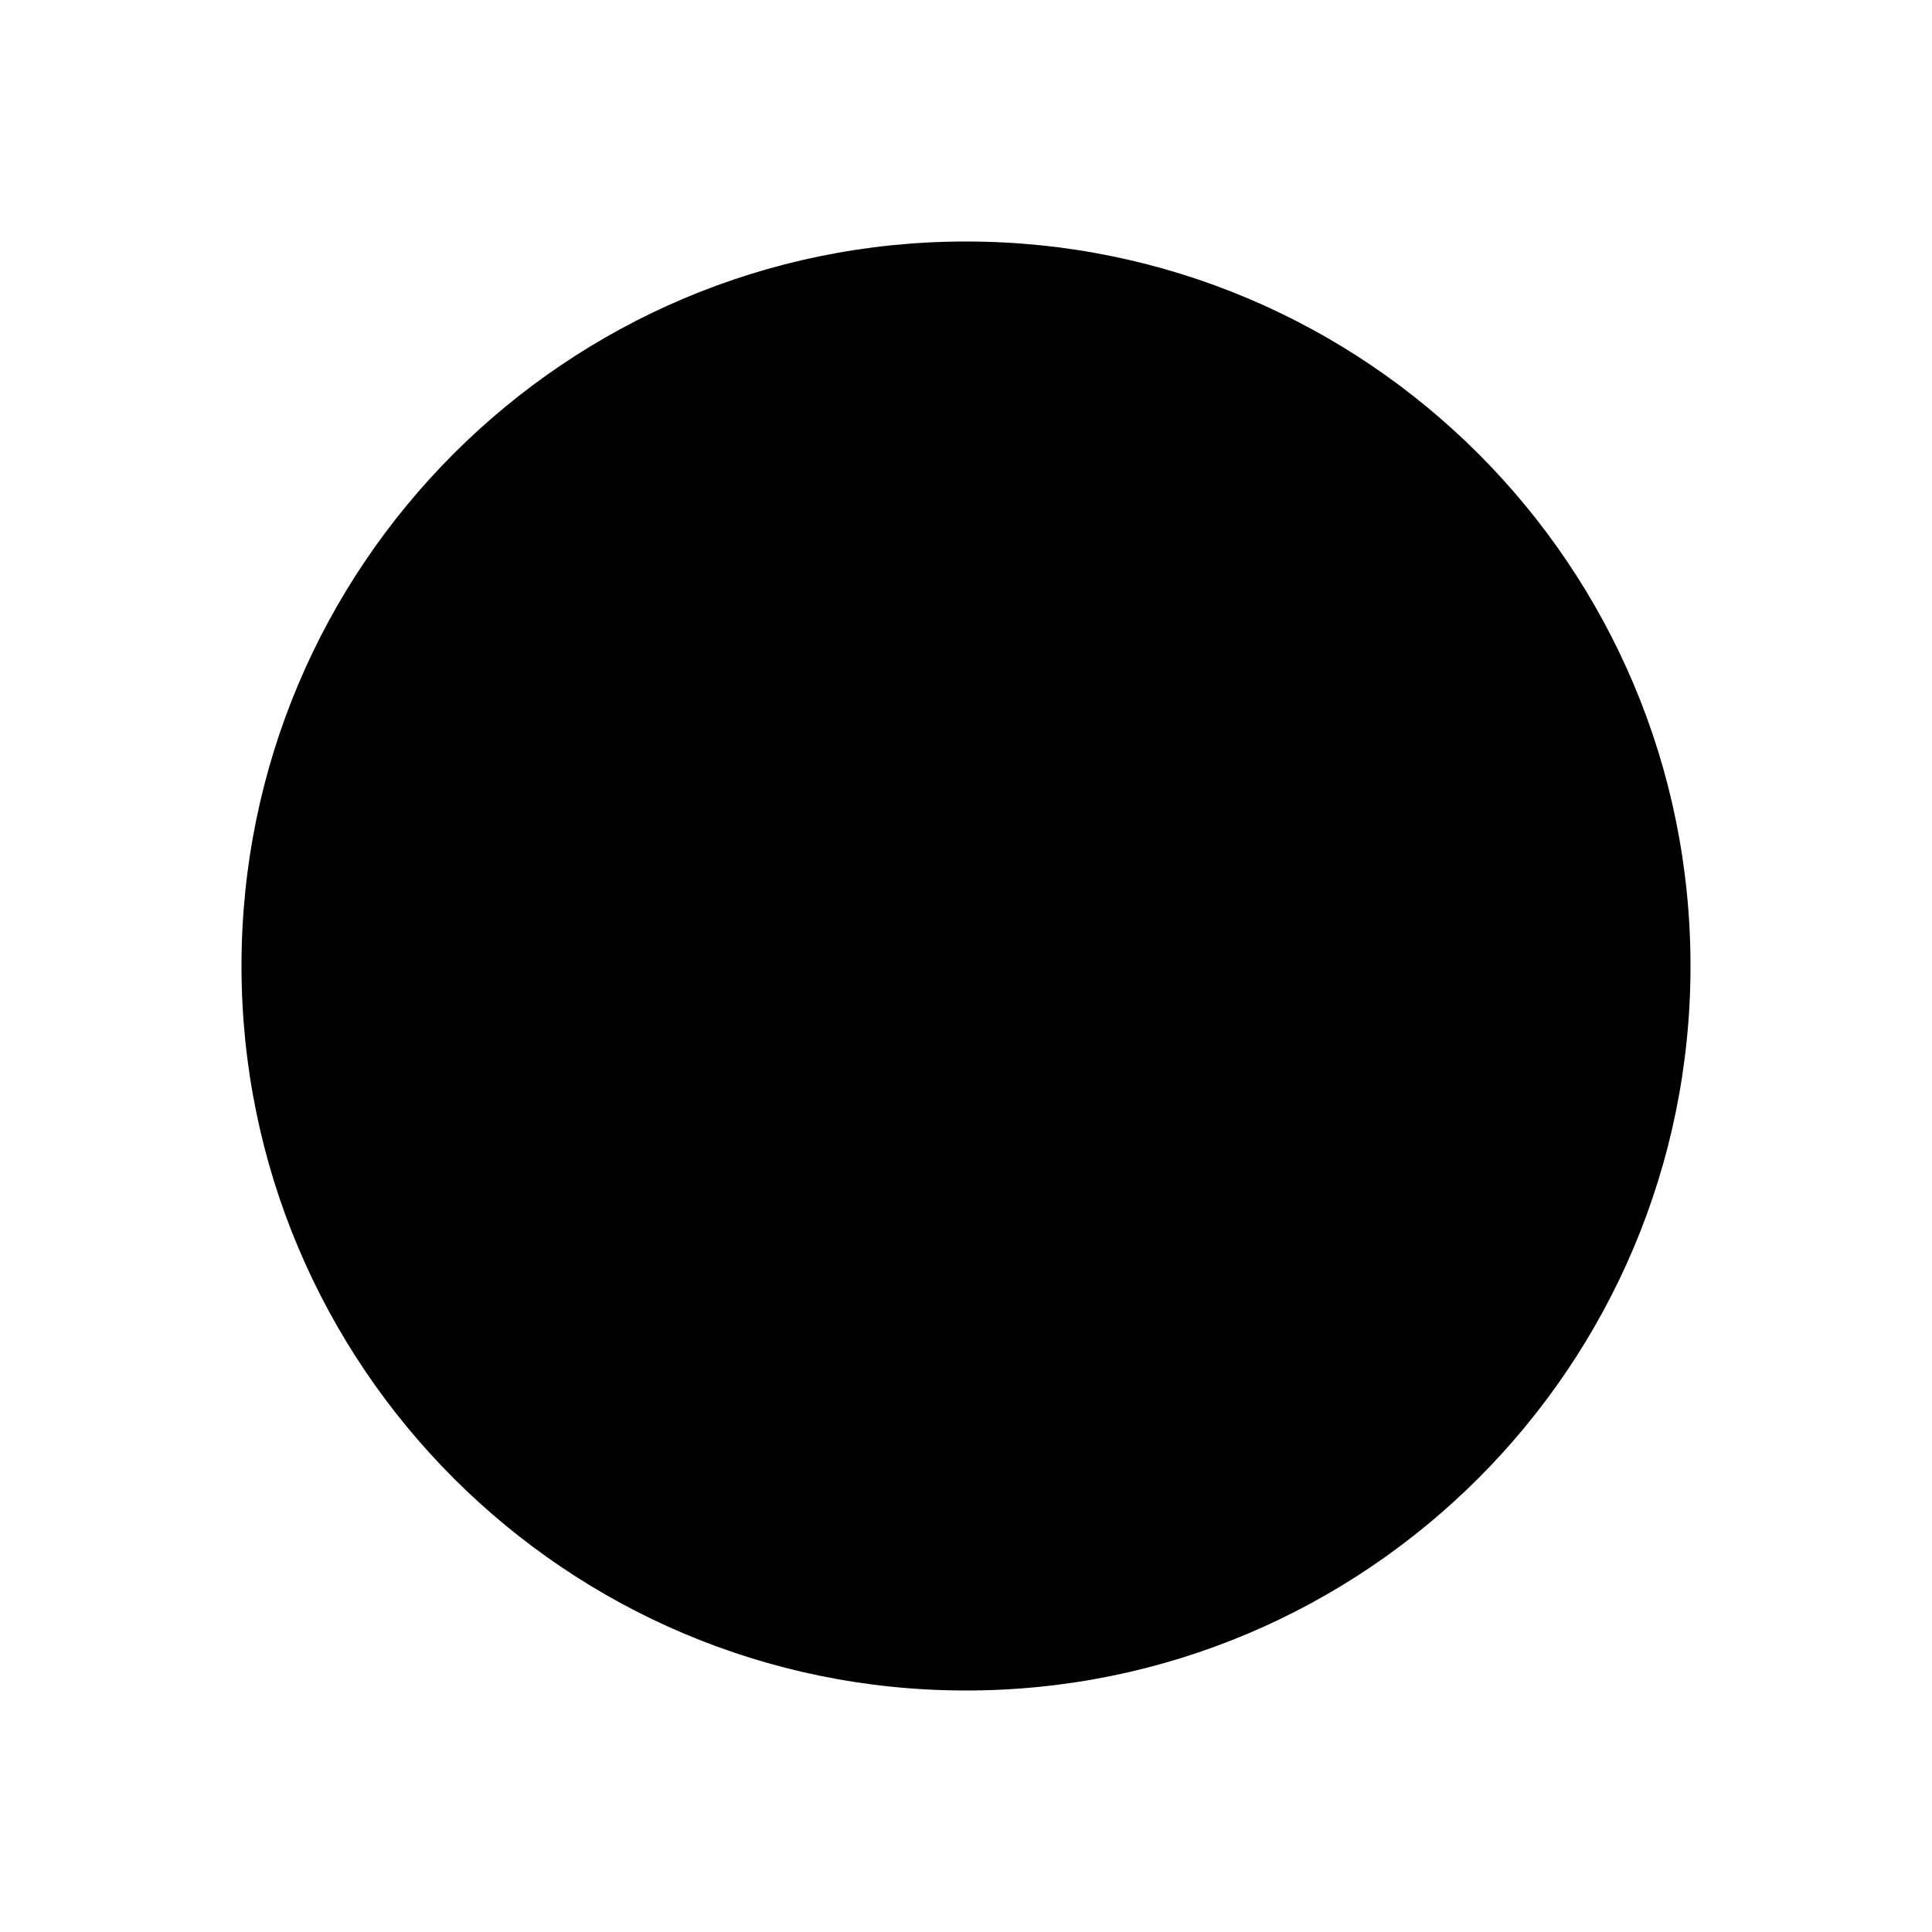
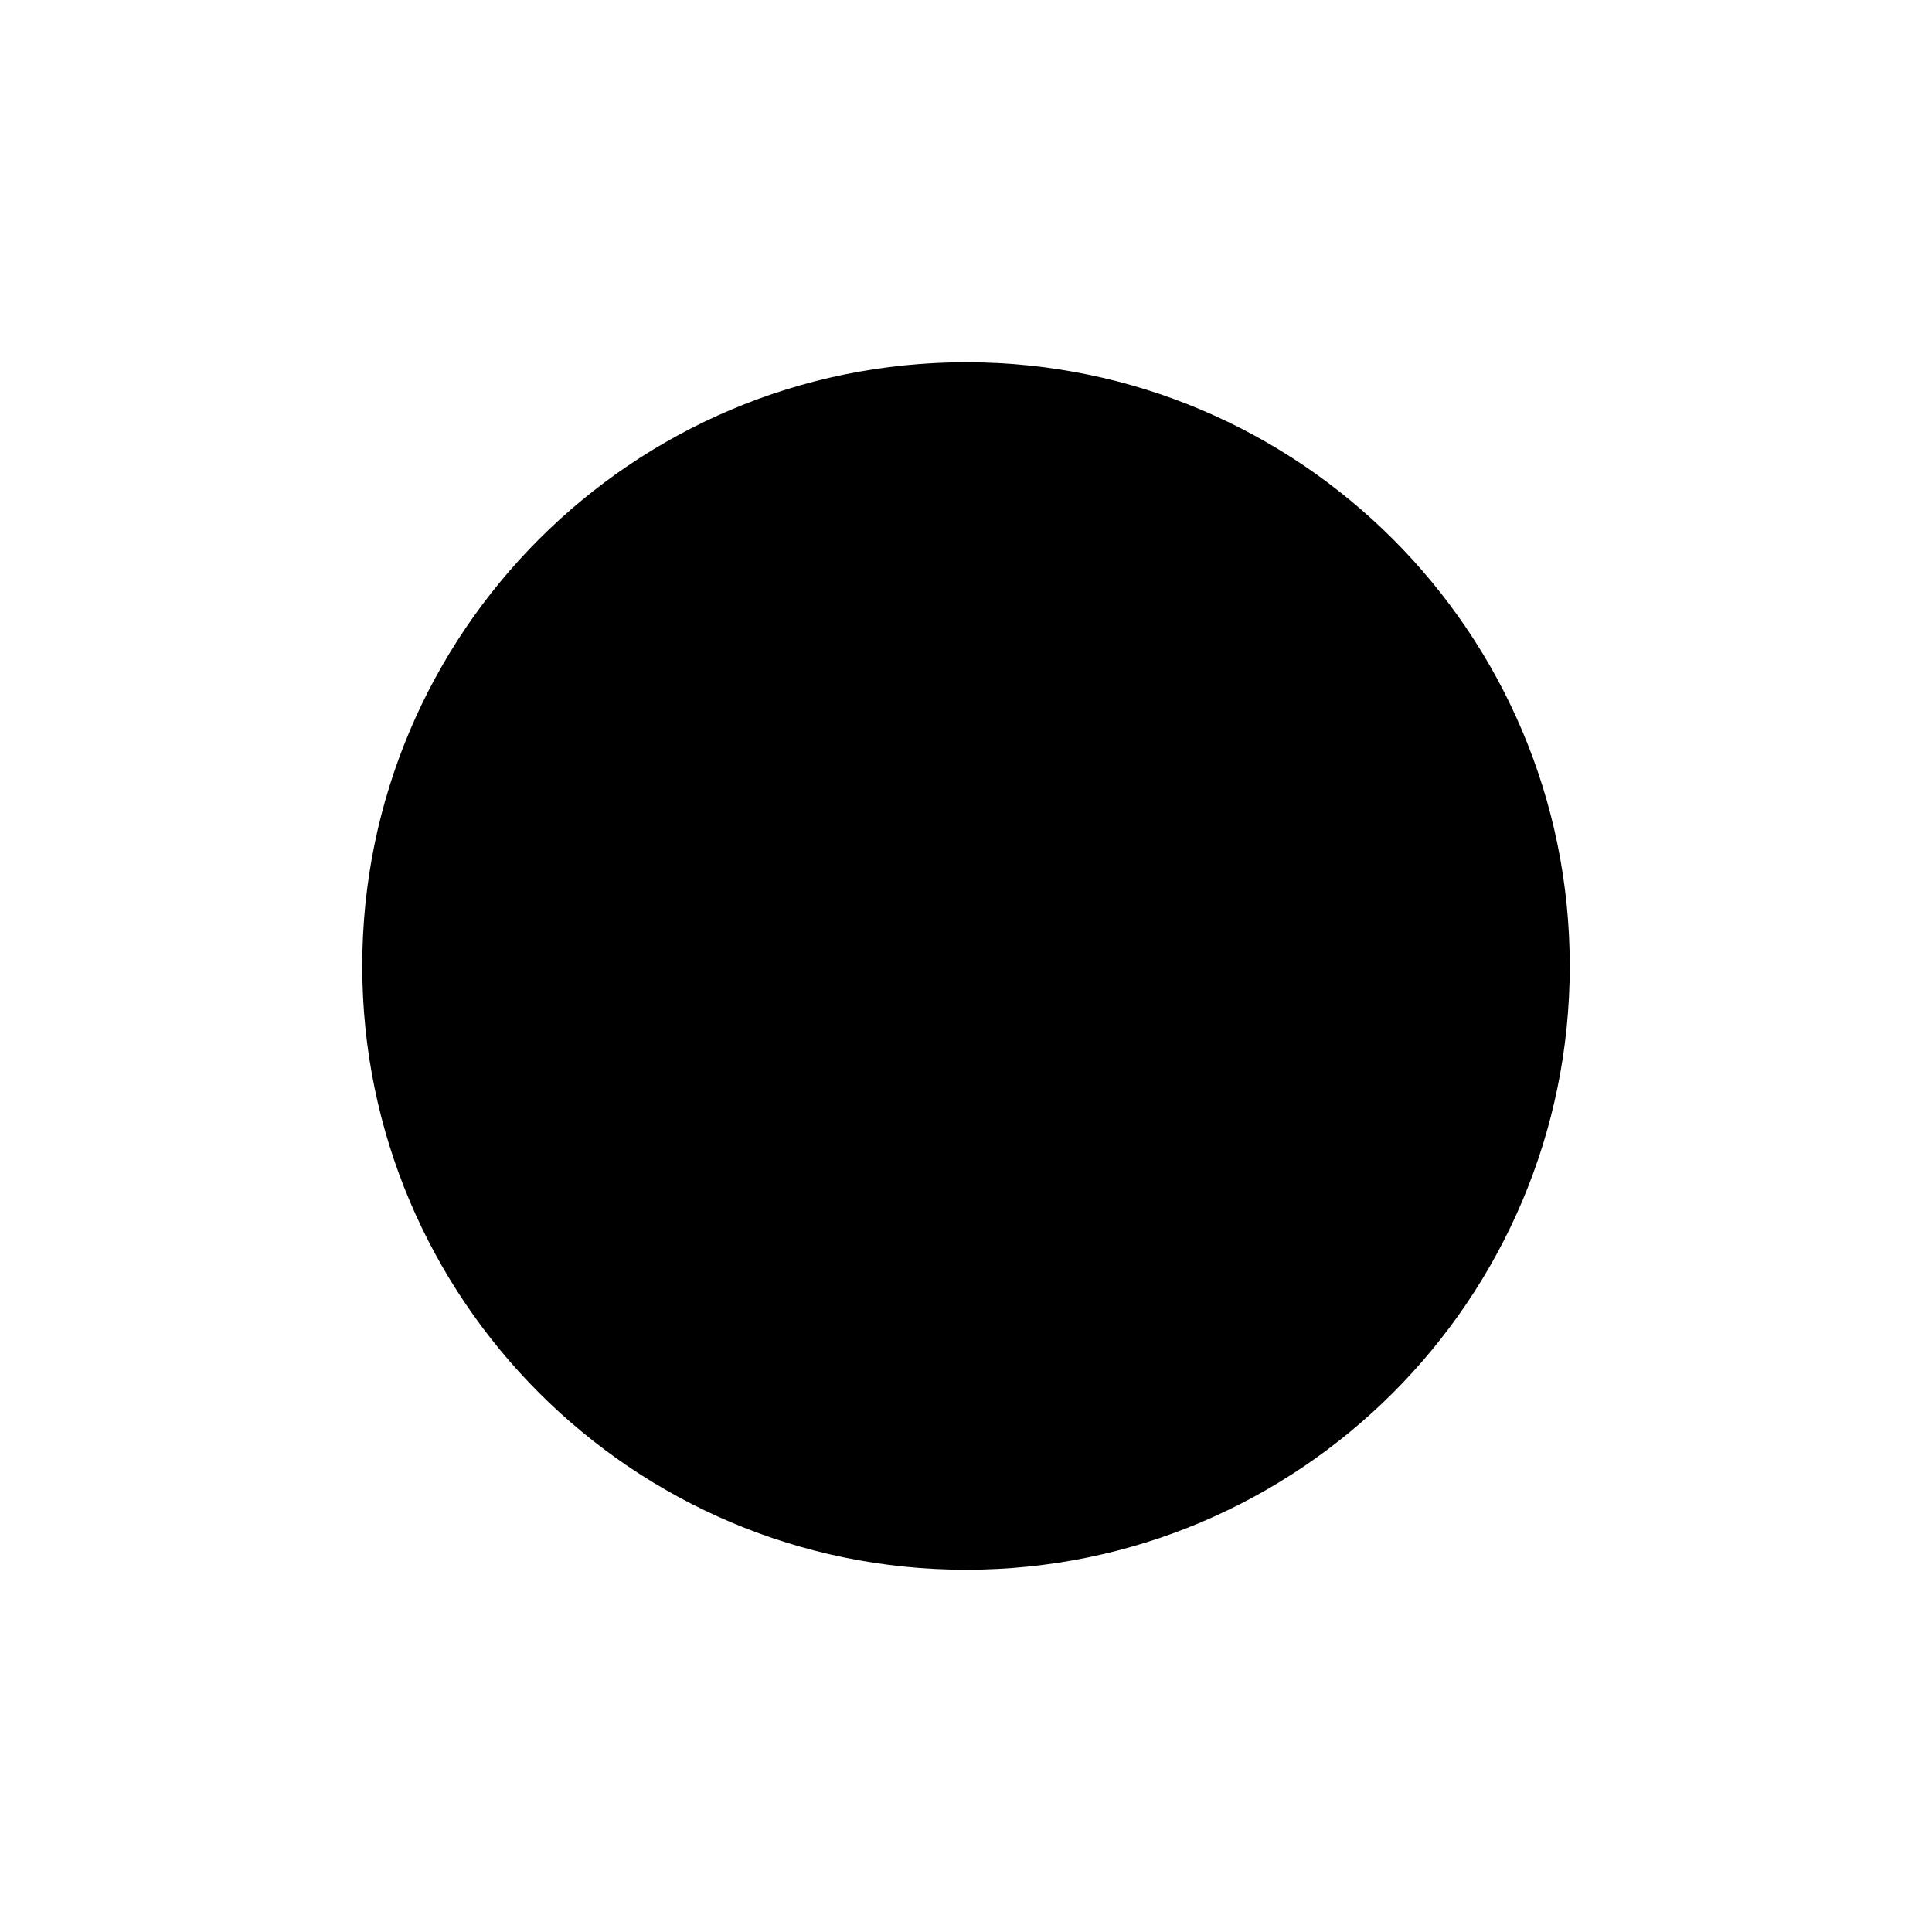
<svg xmlns="http://www.w3.org/2000/svg" width="16" height="16" viewBox="0 0 16 16" fill="none">
-   <path fill-rule="evenodd" clip-rule="evenodd" d="M2 8C2 4.686 4.686 2 8 2C11.314 2 14 4.686 14 8C14 11.314 11.314 14 8 14C4.686 14 2 11.314 2 8Z" fill="black" style="fill:black;fill-opacity:1;" />
+   <path fill-rule="evenodd" clip-rule="evenodd" d="M3 8C3 5.239 5.239 3 8 3C10.761 3 13 5.239 13 8C13 10.761 10.761 13 8 13C5.239 13 3 10.761 3 8Z" fill="black" style="fill:black;fill-opacity:1;" />
</svg>
